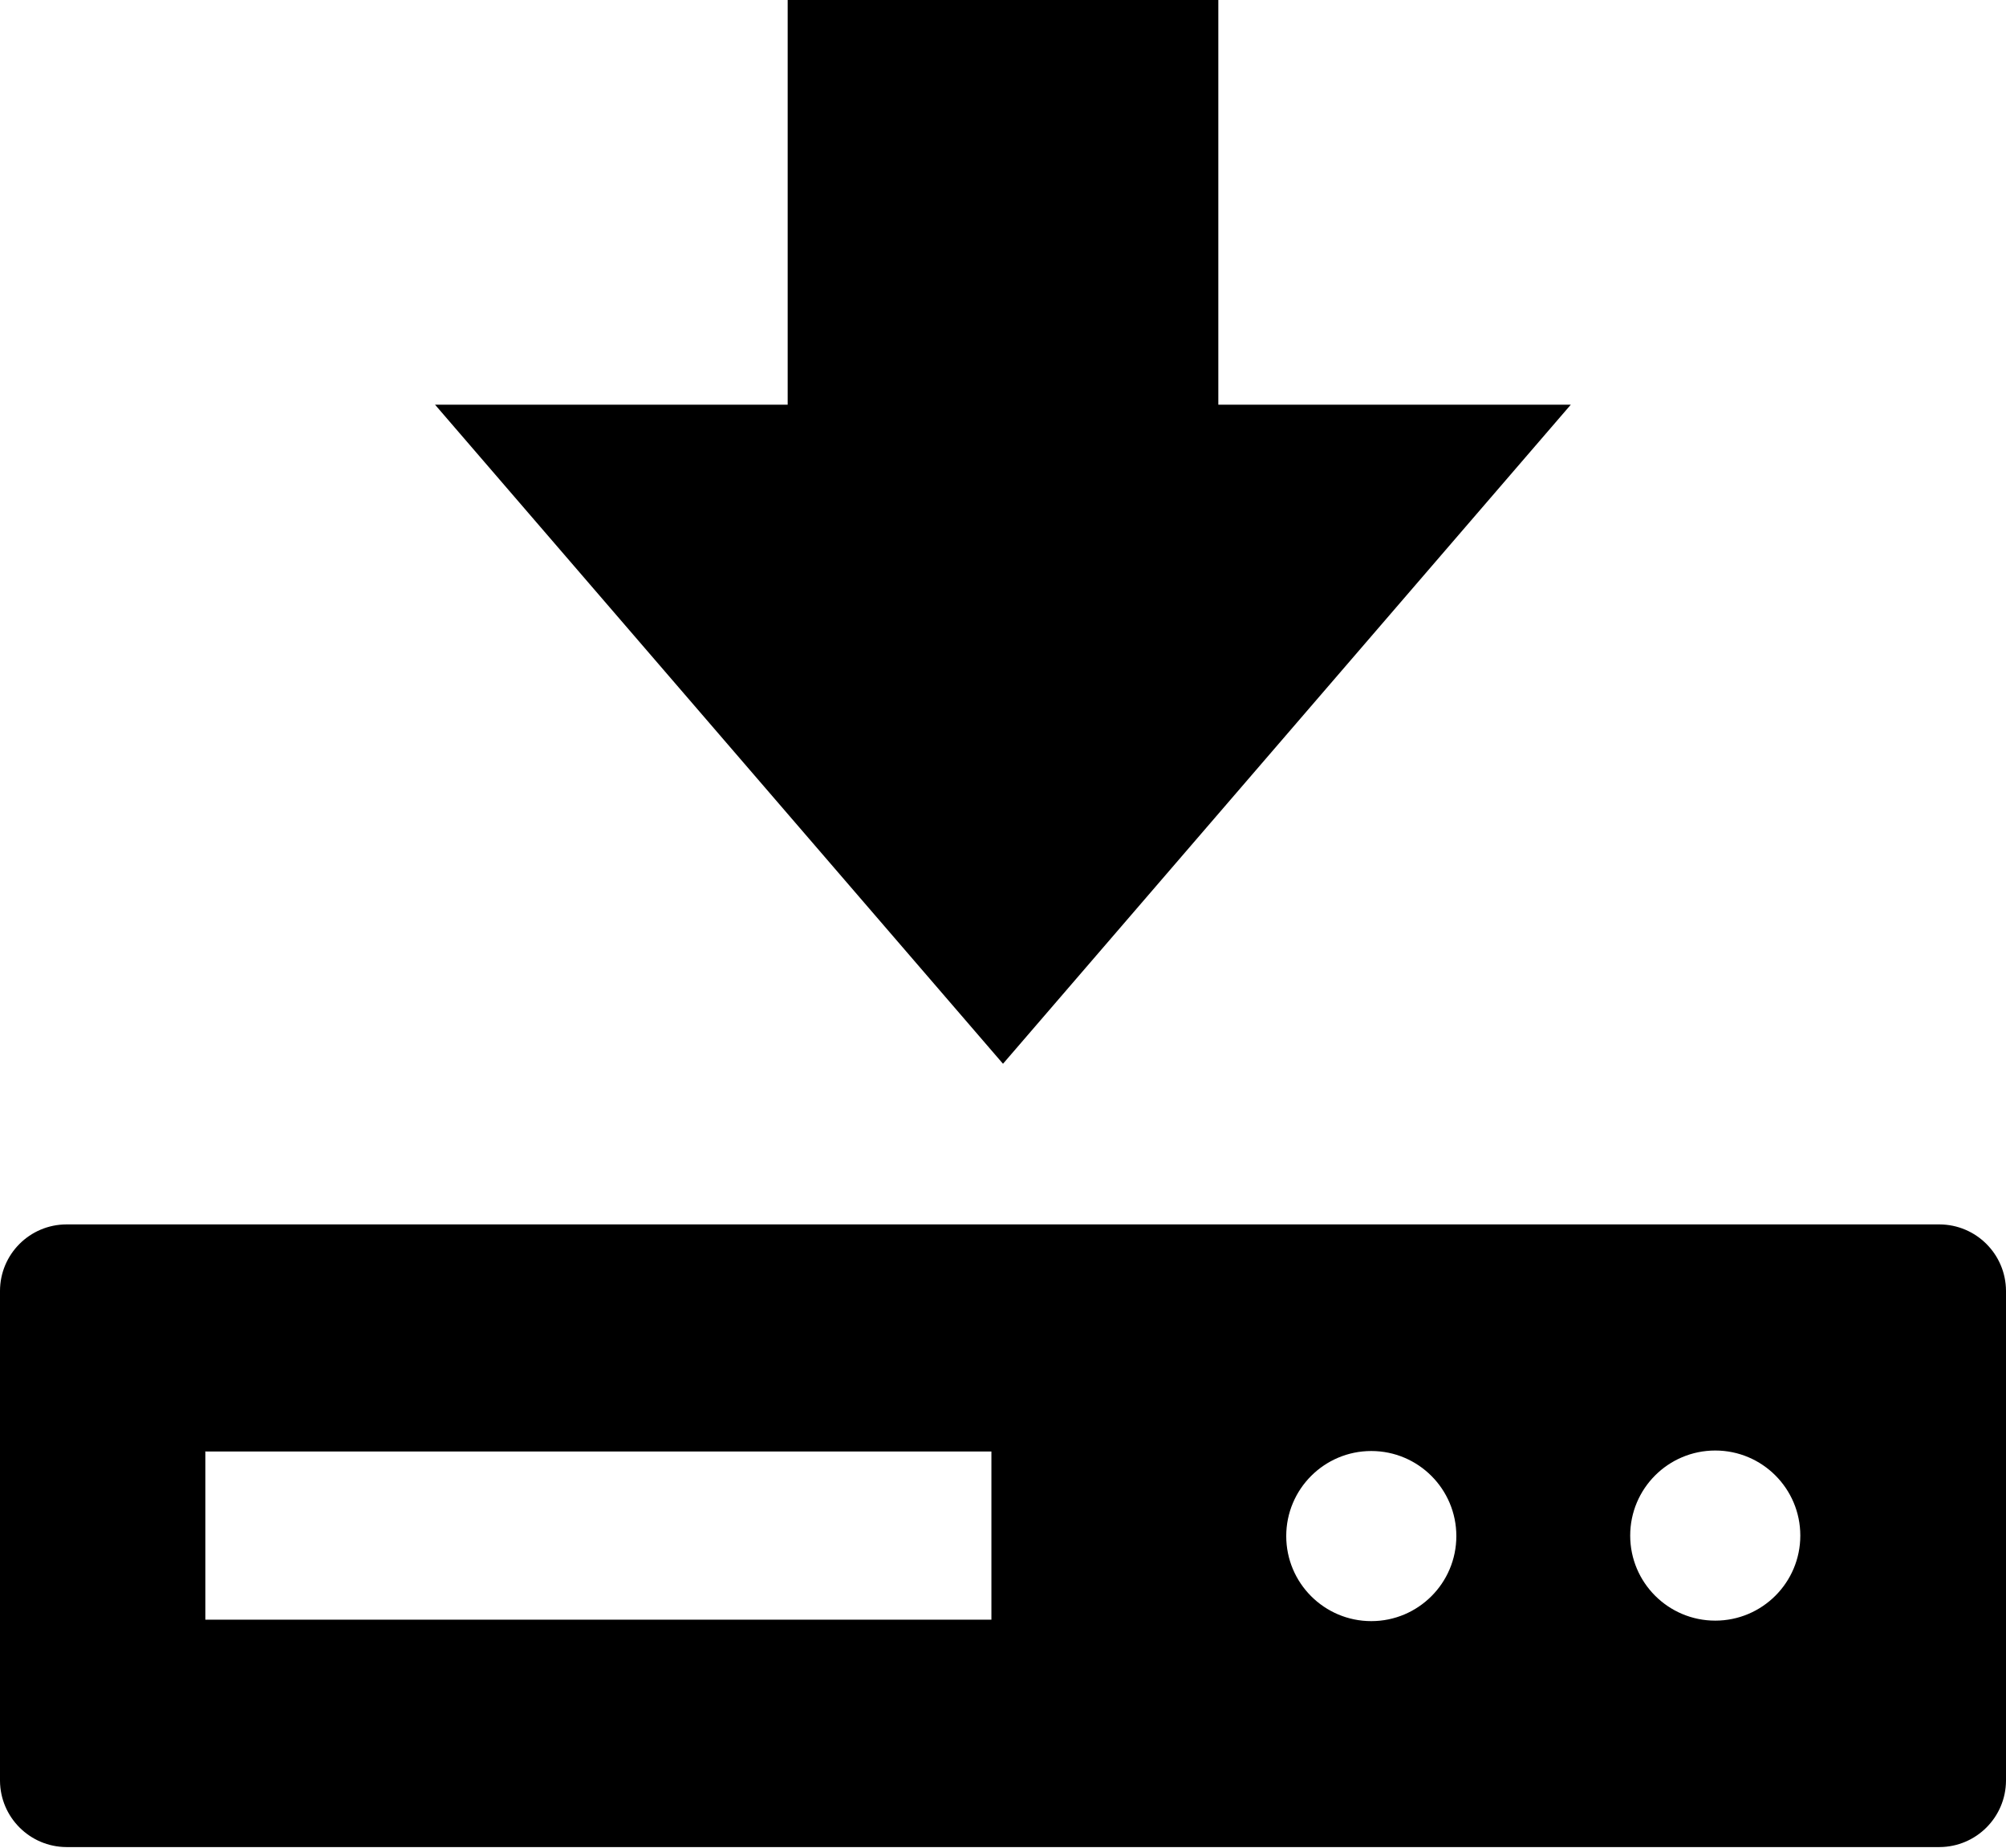
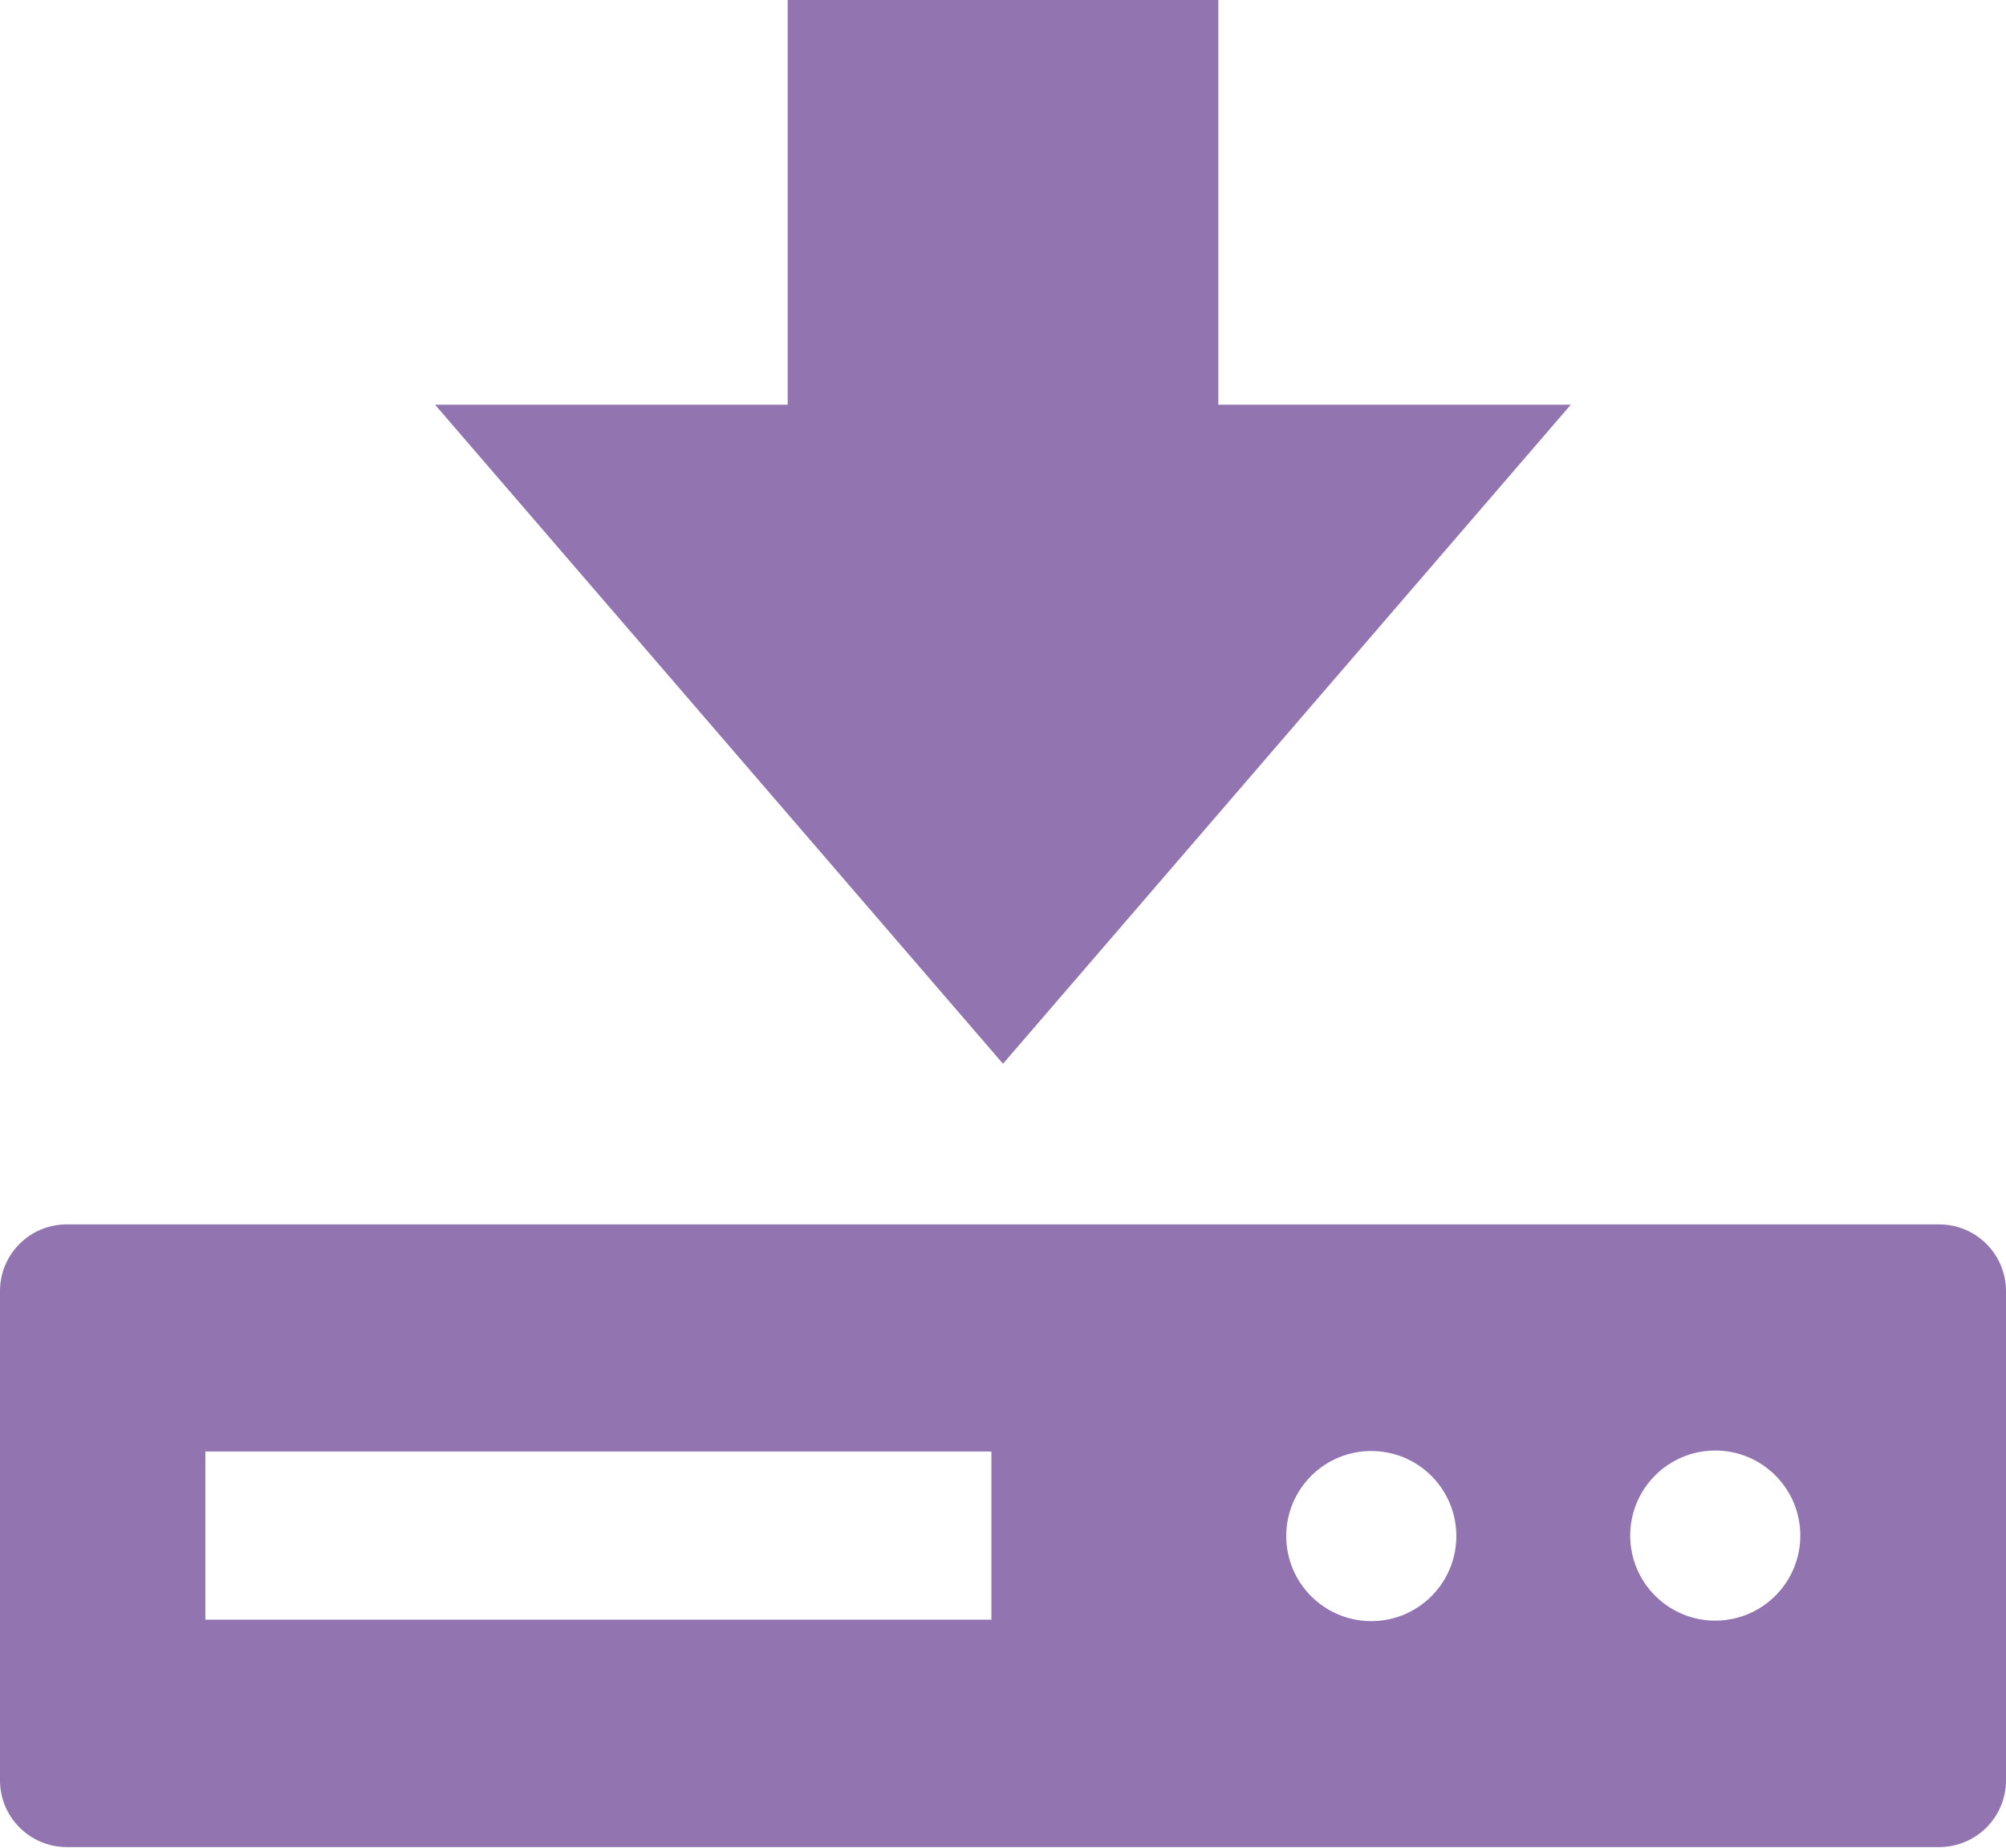
- <svg xmlns="http://www.w3.org/2000/svg" id="Layer_1" data-name="Layer 1" viewBox="0 0 122.88 113.15">
-   <defs>
-     <style>.cls-1{fill-rule:evenodd;}</style>
+ <svg xmlns="http://www.w3.org/2000/svg" id="Layer_1" data-name="Layer 1" viewBox="0 0 122.88 113.15" version="1.1">
+   <defs id="defs4">
+     <style id="style2">.cls-1{fill-rule:evenodd;}</style>
  </defs>
-   <path class="cls-1" d="M4.07,75H118.81a4.09,4.09,0,0,1,4.07,4.07v30a4.09,4.09,0,0,1-4.07,4.07H4.07A4.09,4.09,0,0,1,0,109.08v-30A4.08,4.08,0,0,1,4.07,75Zm101,13.85a5.21,5.21,0,1,1-5.21,5.21,5.21,5.21,0,0,1,5.21-5.21Zm-92.51.06H60.73v10.3H12.58V88.94ZM84,88.88a5.21,5.21,0,1,1-5.21,5.21A5.21,5.21,0,0,1,84,88.88ZM61.44,65.16,96.22,24.79H74.63V0H48.25V24.79H26.65L61.44,65.16Z" />
+   <path class="cls-1" d="M4.07,75H118.81a4.09,4.09,0,0,1,4.07,4.07v30a4.09,4.09,0,0,1-4.07,4.07H4.07A4.09,4.09,0,0,1,0,109.08v-30A4.08,4.08,0,0,1,4.07,75Zm101,13.85a5.21,5.21,0,1,1-5.21,5.21,5.21,5.21,0,0,1,5.21-5.21Zm-92.51.06H60.73v10.3H12.58V88.94ZM84,88.88a5.21,5.21,0,1,1-5.21,5.21A5.21,5.21,0,0,1,84,88.88ZM61.44,65.16,96.22,24.79H74.63V0H48.25V24.79H26.65L61.44,65.16Z" id="path8" style="fill:#9274b1;fill-opacity:1" />
</svg>
